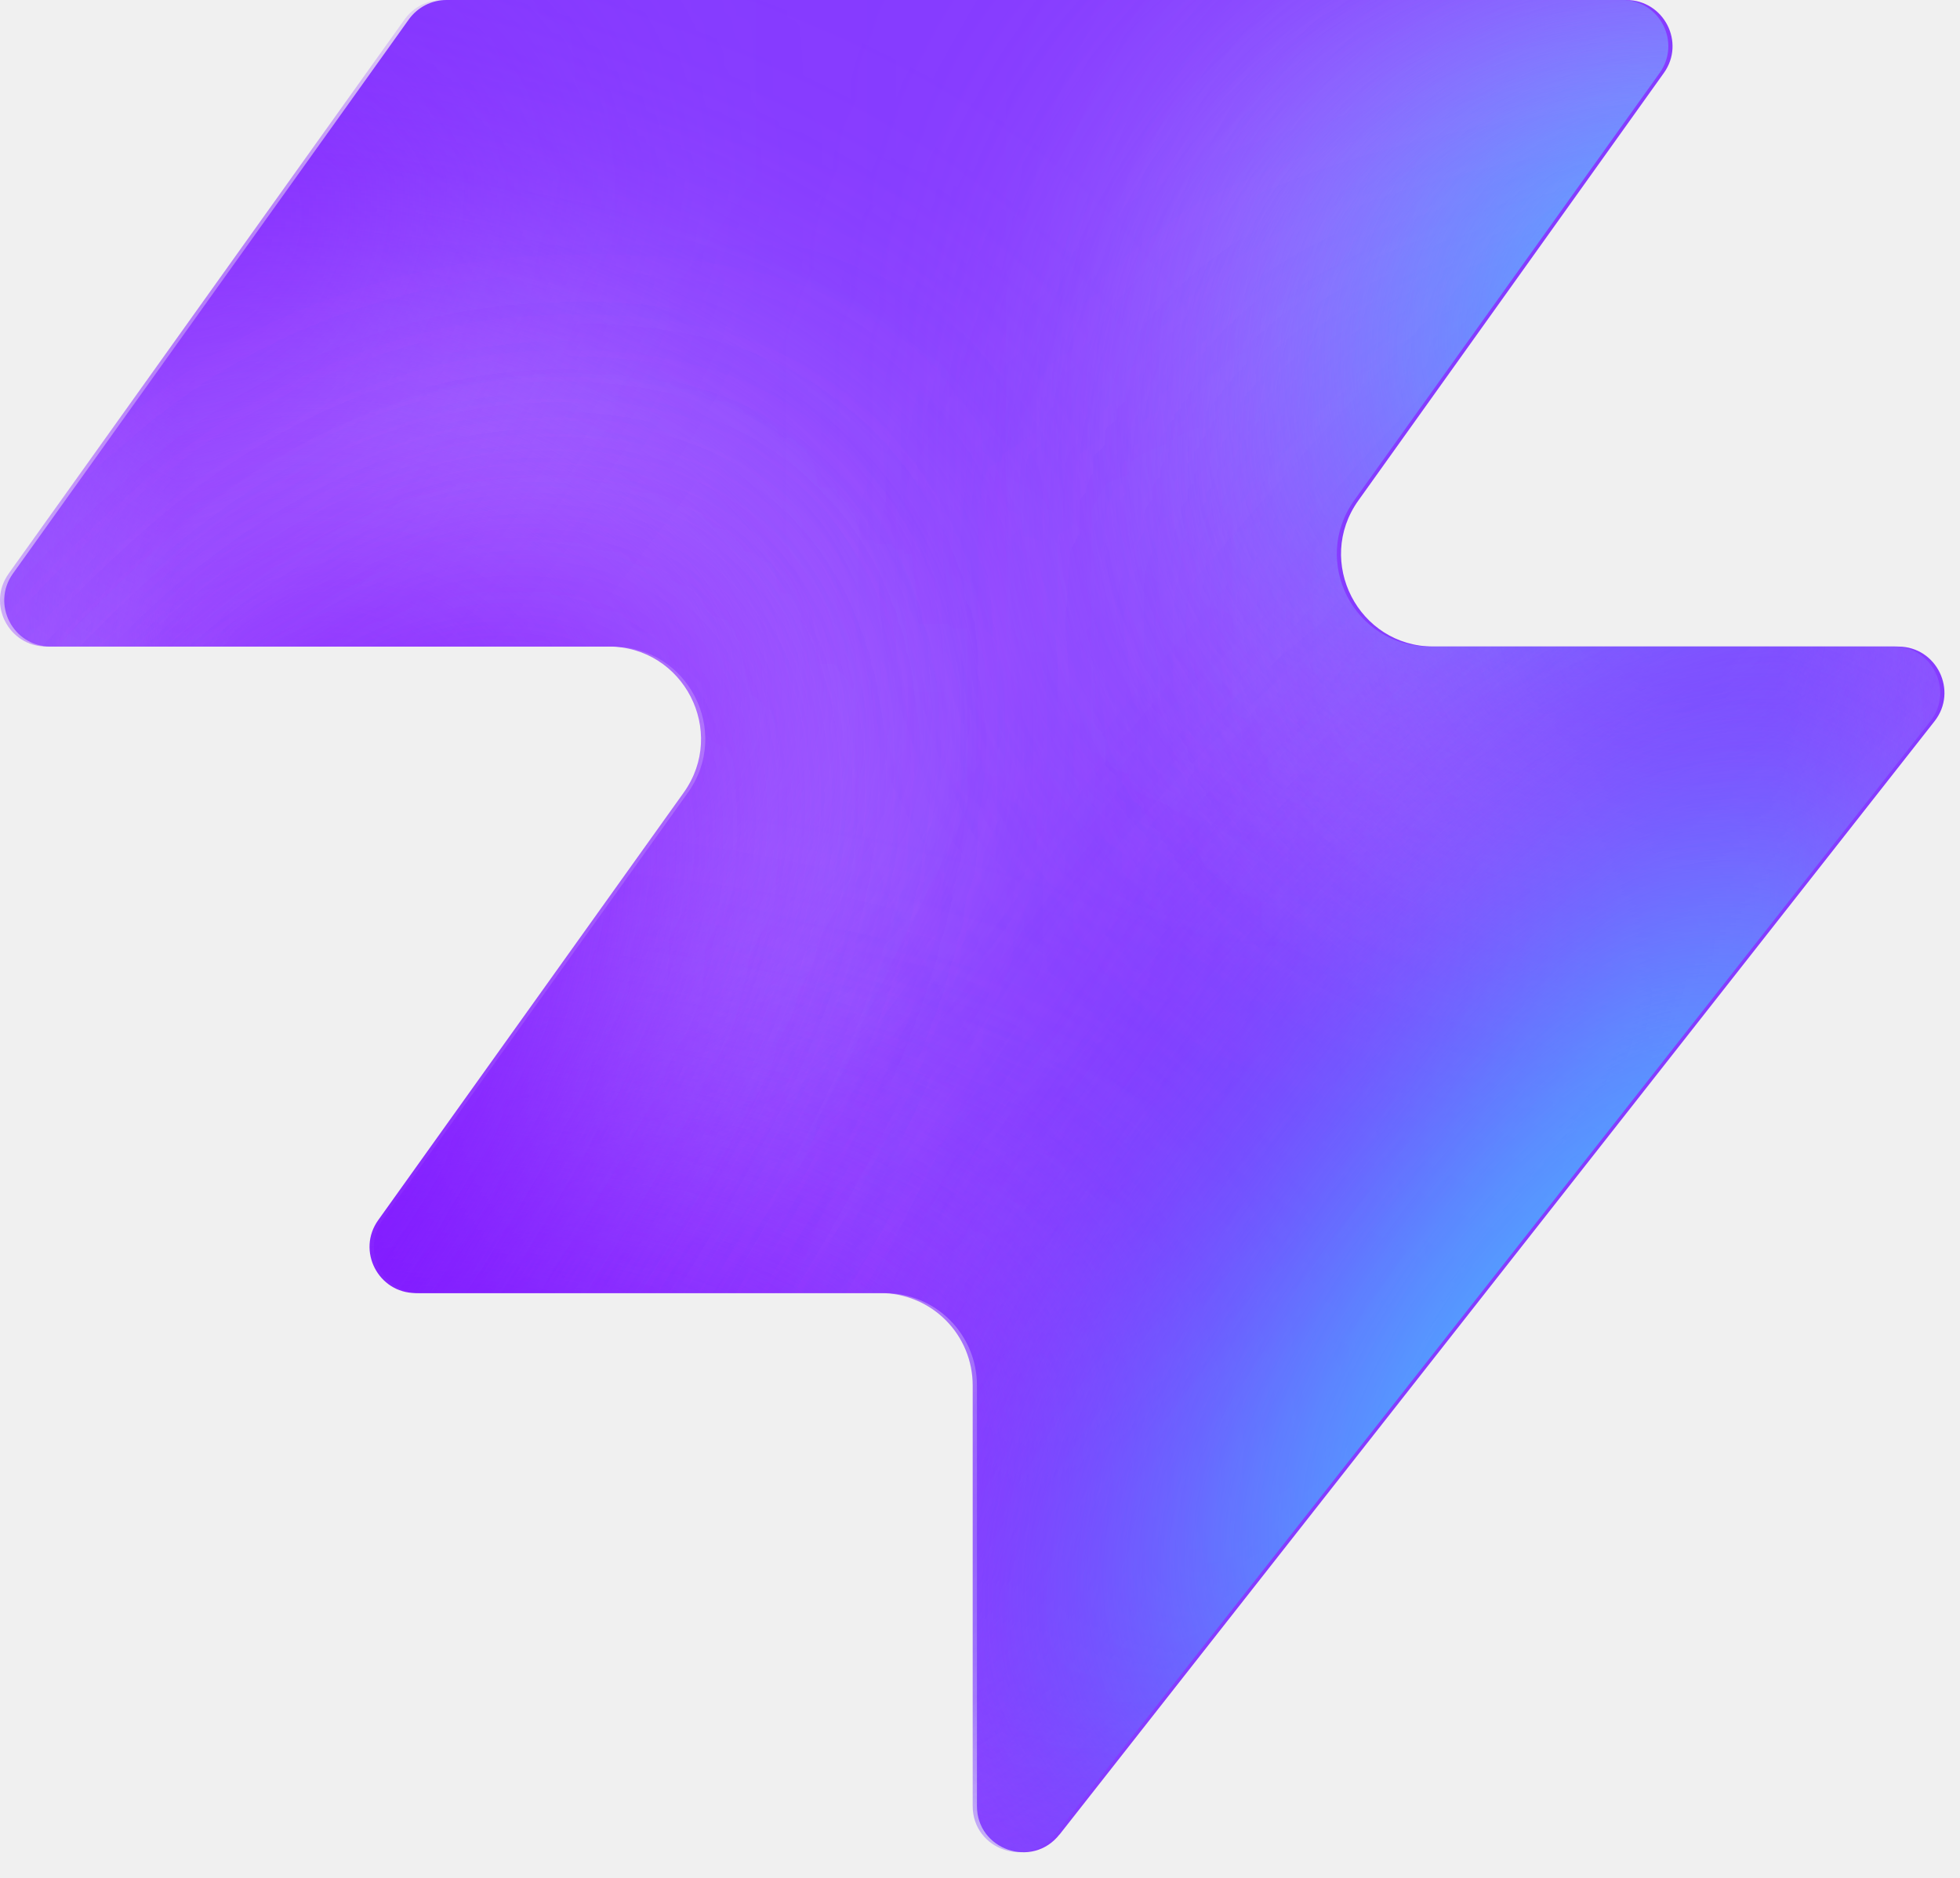
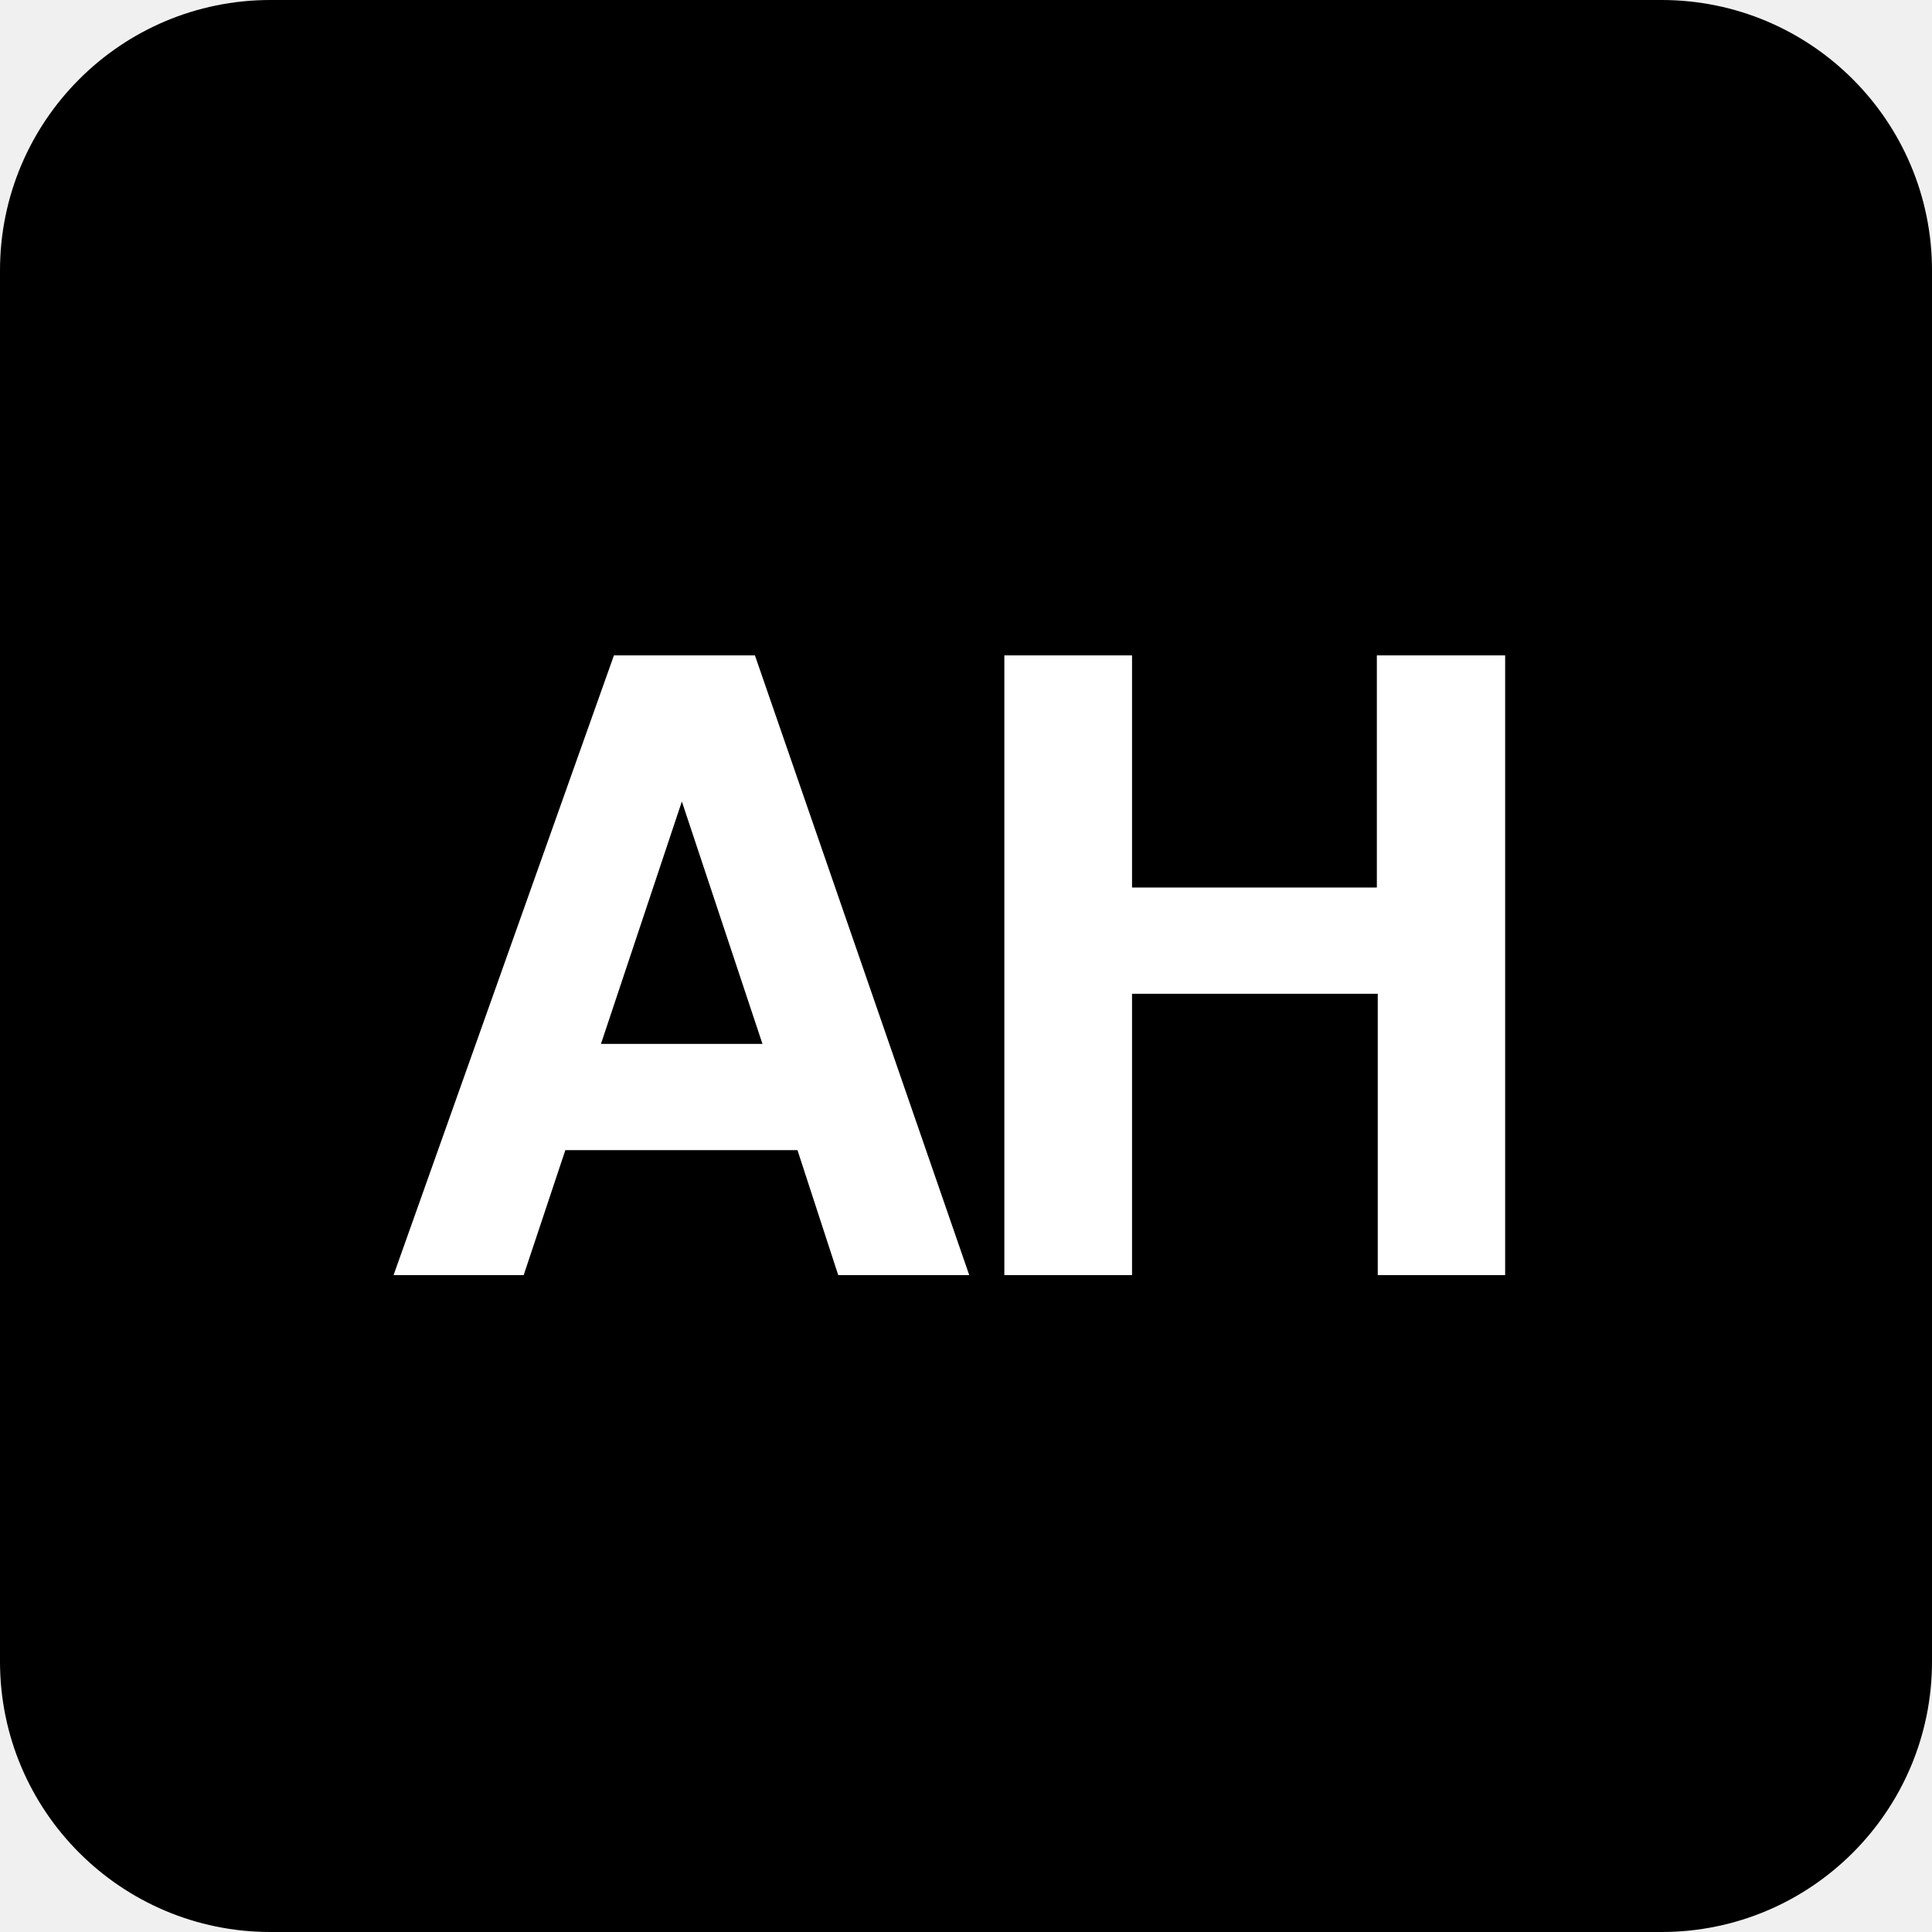
- <svg xmlns="http://www.w3.org/2000/svg" width="48" height="46" fill="none" viewBox="0 0 48 46">
-   <path fill="#863bff" d="M25.946 44.938c-.664.845-2.021.375-2.021-.698V33.937a2.26 2.26 0 0 0-2.262-2.262H10.287c-.92 0-1.456-1.04-.92-1.788l7.48-10.471c1.07-1.497 0-3.578-1.842-3.578H1.237c-.92 0-1.456-1.04-.92-1.788L10.013.474c.214-.297.556-.474.92-.474h28.894c.92 0 1.456 1.04.92 1.788l-7.48 10.471c-1.07 1.498 0 3.579 1.842 3.579h11.377c.943 0 1.473 1.088.89 1.83L25.947 44.94z" style="fill:#863bff;fill:color(display-p3 .525 .23 1);fill-opacity:1" />
-   <mask id="a" width="48" height="46" x="0" y="0" maskUnits="userSpaceOnUse" style="mask-type:alpha">
-     <path fill="#000" d="M25.842 44.938c-.664.844-2.021.375-2.021-.698V33.937a2.26 2.26 0 0 0-2.262-2.262H10.183c-.92 0-1.456-1.04-.92-1.788l7.48-10.471c1.07-1.498 0-3.579-1.842-3.579H1.133c-.92 0-1.456-1.04-.92-1.787L9.91.473c.214-.297.556-.474.92-.474h28.894c.92 0 1.456 1.04.92 1.788l-7.48 10.471c-1.07 1.498 0 3.578 1.842 3.578h11.377c.943 0 1.473 1.088.89 1.832L25.843 44.94z" style="fill:#000;fill-opacity:1" />
-   </mask>
-   <g mask="url(#a)">
-     <g filter="url(#b)">
-       <ellipse cx="5.508" cy="14.704" fill="#ede6ff" rx="5.508" ry="14.704" style="fill:#ede6ff;fill:color(display-p3 .927 .903 1);fill-opacity:1" transform="matrix(.00324 1 1 -.00324 -4.47 31.516)" />
-     </g>
-     <g filter="url(#c)">
-       <ellipse cx="10.399" cy="29.851" fill="#ede6ff" rx="10.399" ry="29.851" style="fill:#ede6ff;fill:color(display-p3 .927 .903 1);fill-opacity:1" transform="matrix(.00324 1 1 -.00324 -39.328 7.883)" />
-     </g>
-     <g filter="url(#d)">
-       <ellipse cx="5.508" cy="30.487" fill="#7e14ff" rx="5.508" ry="30.487" style="fill:#7e14ff;fill:color(display-p3 .492 .077 1);fill-opacity:1" transform="rotate(89.814 -25.913 -14.639)scale(1 -1)" />
-     </g>
-     <g filter="url(#e)">
-       <ellipse cx="5.508" cy="30.599" fill="#7e14ff" rx="5.508" ry="30.599" style="fill:#7e14ff;fill:color(display-p3 .492 .077 1);fill-opacity:1" transform="rotate(89.814 -32.644 -3.334)scale(1 -1)" />
-     </g>
-     <g filter="url(#f)">
-       <ellipse cx="5.508" cy="30.599" fill="#7e14ff" rx="5.508" ry="30.599" style="fill:#7e14ff;fill:color(display-p3 .492 .077 1);fill-opacity:1" transform="matrix(.00324 1 1 -.00324 -34.34 30.47)" />
-     </g>
-     <g filter="url(#g)">
-       <ellipse cx="14.072" cy="22.078" fill="#ede6ff" rx="14.072" ry="22.078" style="fill:#ede6ff;fill:color(display-p3 .927 .903 1);fill-opacity:1" transform="rotate(93.35 24.506 48.493)scale(-1 1)" />
-     </g>
-     <g filter="url(#h)">
-       <ellipse cx="3.47" cy="21.501" fill="#7e14ff" rx="3.47" ry="21.501" style="fill:#7e14ff;fill:color(display-p3 .492 .077 1);fill-opacity:1" transform="rotate(89.009 28.708 47.59)scale(-1 1)" />
-     </g>
-     <g filter="url(#i)">
-       <ellipse cx="3.47" cy="21.501" fill="#7e14ff" rx="3.47" ry="21.501" style="fill:#7e14ff;fill:color(display-p3 .492 .077 1);fill-opacity:1" transform="rotate(89.009 28.708 47.59)scale(-1 1)" />
-     </g>
-     <g filter="url(#j)">
-       <ellipse cx=".387" cy="8.972" fill="#7e14ff" rx="4.407" ry="29.108" style="fill:#7e14ff;fill:color(display-p3 .492 .077 1);fill-opacity:1" transform="rotate(39.51 .387 8.972)" />
-     </g>
-     <g filter="url(#k)">
-       <ellipse cx="47.523" cy="-6.092" fill="#7e14ff" rx="4.407" ry="29.108" style="fill:#7e14ff;fill:color(display-p3 .492 .077 1);fill-opacity:1" transform="rotate(37.892 47.523 -6.092)" />
-     </g>
-     <g filter="url(#l)">
-       <ellipse cx="41.412" cy="6.333" fill="#47bfff" rx="5.971" ry="9.665" style="fill:#47bfff;fill:color(display-p3 .28 .748 1);fill-opacity:1" transform="rotate(37.892 41.412 6.333)" />
-     </g>
-     <g filter="url(#m)">
-       <ellipse cx="-1.879" cy="38.332" fill="#7e14ff" rx="4.407" ry="29.108" style="fill:#7e14ff;fill:color(display-p3 .492 .077 1);fill-opacity:1" transform="rotate(37.892 -1.88 38.332)" />
-     </g>
-     <g filter="url(#n)">
-       <ellipse cx="-1.879" cy="38.332" fill="#7e14ff" rx="4.407" ry="29.108" style="fill:#7e14ff;fill:color(display-p3 .492 .077 1);fill-opacity:1" transform="rotate(37.892 -1.88 38.332)" />
-     </g>
-     <g filter="url(#o)">
-       <ellipse cx="35.651" cy="29.907" fill="#7e14ff" rx="4.407" ry="29.108" style="fill:#7e14ff;fill:color(display-p3 .492 .077 1);fill-opacity:1" transform="rotate(37.892 35.651 29.907)" />
-     </g>
-     <g filter="url(#p)">
-       <ellipse cx="38.418" cy="32.4" fill="#47bfff" rx="5.971" ry="15.297" style="fill:#47bfff;fill:color(display-p3 .28 .748 1);fill-opacity:1" transform="rotate(37.892 38.418 32.4)" />
-     </g>
-   </g>
-   <defs>
-     <filter id="b" width="60.045" height="41.654" x="-19.77" y="16.149" color-interpolation-filters="sRGB" filterUnits="userSpaceOnUse">
-       <feFlood flood-opacity="0" result="BackgroundImageFix" />
-       <feBlend in="SourceGraphic" in2="BackgroundImageFix" result="shape" />
-       <feGaussianBlur result="effect1_foregroundBlur_2002_17158" stdDeviation="7.659" />
-     </filter>
-     <filter id="c" width="90.34" height="51.437" x="-54.613" y="-7.533" color-interpolation-filters="sRGB" filterUnits="userSpaceOnUse">
-       <feFlood flood-opacity="0" result="BackgroundImageFix" />
-       <feBlend in="SourceGraphic" in2="BackgroundImageFix" result="shape" />
-       <feGaussianBlur result="effect1_foregroundBlur_2002_17158" stdDeviation="7.659" />
-     </filter>
-     <filter id="d" width="79.355" height="29.4" x="-49.64" y="2.03" color-interpolation-filters="sRGB" filterUnits="userSpaceOnUse">
-       <feFlood flood-opacity="0" result="BackgroundImageFix" />
-       <feBlend in="SourceGraphic" in2="BackgroundImageFix" result="shape" />
-       <feGaussianBlur result="effect1_foregroundBlur_2002_17158" stdDeviation="4.596" />
-     </filter>
-     <filter id="e" width="79.579" height="29.4" x="-45.045" y="20.029" color-interpolation-filters="sRGB" filterUnits="userSpaceOnUse">
-       <feFlood flood-opacity="0" result="BackgroundImageFix" />
-       <feBlend in="SourceGraphic" in2="BackgroundImageFix" result="shape" />
-       <feGaussianBlur result="effect1_foregroundBlur_2002_17158" stdDeviation="4.596" />
-     </filter>
-     <filter id="f" width="79.579" height="29.4" x="-43.513" y="21.178" color-interpolation-filters="sRGB" filterUnits="userSpaceOnUse">
-       <feFlood flood-opacity="0" result="BackgroundImageFix" />
-       <feBlend in="SourceGraphic" in2="BackgroundImageFix" result="shape" />
-       <feGaussianBlur result="effect1_foregroundBlur_2002_17158" stdDeviation="4.596" />
-     </filter>
-     <filter id="g" width="74.749" height="58.852" x="15.756" y="-17.901" color-interpolation-filters="sRGB" filterUnits="userSpaceOnUse">
-       <feFlood flood-opacity="0" result="BackgroundImageFix" />
-       <feBlend in="SourceGraphic" in2="BackgroundImageFix" result="shape" />
-       <feGaussianBlur result="effect1_foregroundBlur_2002_17158" stdDeviation="7.659" />
-     </filter>
-     <filter id="h" width="61.377" height="25.362" x="23.548" y="2.284" color-interpolation-filters="sRGB" filterUnits="userSpaceOnUse">
-       <feFlood flood-opacity="0" result="BackgroundImageFix" />
-       <feBlend in="SourceGraphic" in2="BackgroundImageFix" result="shape" />
-       <feGaussianBlur result="effect1_foregroundBlur_2002_17158" stdDeviation="4.596" />
-     </filter>
-     <filter id="i" width="61.377" height="25.362" x="23.548" y="2.284" color-interpolation-filters="sRGB" filterUnits="userSpaceOnUse">
-       <feFlood flood-opacity="0" result="BackgroundImageFix" />
-       <feBlend in="SourceGraphic" in2="BackgroundImageFix" result="shape" />
-       <feGaussianBlur result="effect1_foregroundBlur_2002_17158" stdDeviation="4.596" />
-     </filter>
-     <filter id="j" width="56.045" height="63.649" x="-27.636" y="-22.853" color-interpolation-filters="sRGB" filterUnits="userSpaceOnUse">
-       <feFlood flood-opacity="0" result="BackgroundImageFix" />
-       <feBlend in="SourceGraphic" in2="BackgroundImageFix" result="shape" />
-       <feGaussianBlur result="effect1_foregroundBlur_2002_17158" stdDeviation="4.596" />
-     </filter>
-     <filter id="k" width="54.814" height="64.646" x="20.116" y="-38.415" color-interpolation-filters="sRGB" filterUnits="userSpaceOnUse">
-       <feFlood flood-opacity="0" result="BackgroundImageFix" />
-       <feBlend in="SourceGraphic" in2="BackgroundImageFix" result="shape" />
-       <feGaussianBlur result="effect1_foregroundBlur_2002_17158" stdDeviation="4.596" />
-     </filter>
-     <filter id="l" width="33.541" height="35.313" x="24.641" y="-11.323" color-interpolation-filters="sRGB" filterUnits="userSpaceOnUse">
-       <feFlood flood-opacity="0" result="BackgroundImageFix" />
-       <feBlend in="SourceGraphic" in2="BackgroundImageFix" result="shape" />
-       <feGaussianBlur result="effect1_foregroundBlur_2002_17158" stdDeviation="4.596" />
-     </filter>
-     <filter id="m" width="54.814" height="64.646" x="-29.286" y="6.009" color-interpolation-filters="sRGB" filterUnits="userSpaceOnUse">
-       <feFlood flood-opacity="0" result="BackgroundImageFix" />
-       <feBlend in="SourceGraphic" in2="BackgroundImageFix" result="shape" />
-       <feGaussianBlur result="effect1_foregroundBlur_2002_17158" stdDeviation="4.596" />
-     </filter>
-     <filter id="n" width="54.814" height="64.646" x="-29.286" y="6.009" color-interpolation-filters="sRGB" filterUnits="userSpaceOnUse">
-       <feFlood flood-opacity="0" result="BackgroundImageFix" />
-       <feBlend in="SourceGraphic" in2="BackgroundImageFix" result="shape" />
-       <feGaussianBlur result="effect1_foregroundBlur_2002_17158" stdDeviation="4.596" />
-     </filter>
-     <filter id="o" width="54.814" height="64.646" x="8.244" y="-2.416" color-interpolation-filters="sRGB" filterUnits="userSpaceOnUse">
-       <feFlood flood-opacity="0" result="BackgroundImageFix" />
-       <feBlend in="SourceGraphic" in2="BackgroundImageFix" result="shape" />
-       <feGaussianBlur result="effect1_foregroundBlur_2002_17158" stdDeviation="4.596" />
-     </filter>
-     <filter id="p" width="39.409" height="43.623" x="18.713" y="10.588" color-interpolation-filters="sRGB" filterUnits="userSpaceOnUse">
-       <feFlood flood-opacity="0" result="BackgroundImageFix" />
-       <feBlend in="SourceGraphic" in2="BackgroundImageFix" result="shape" />
-       <feGaussianBlur result="effect1_foregroundBlur_2002_17158" stdDeviation="4.596" />
-     </filter>
-   </defs>
+ <svg xmlns="http://www.w3.org/2000/svg" viewBox="0 0 100 100">
+   <rect width="100" height="100" rx="14" fill="#000000" />
+   <text x="50" y="66" font-family="'Helvetica Neue', Helvetica, Arial, sans-serif" font-weight="700" font-size="44" fill="white" text-anchor="middle" letter-spacing="-2">AH</text>
</svg>
